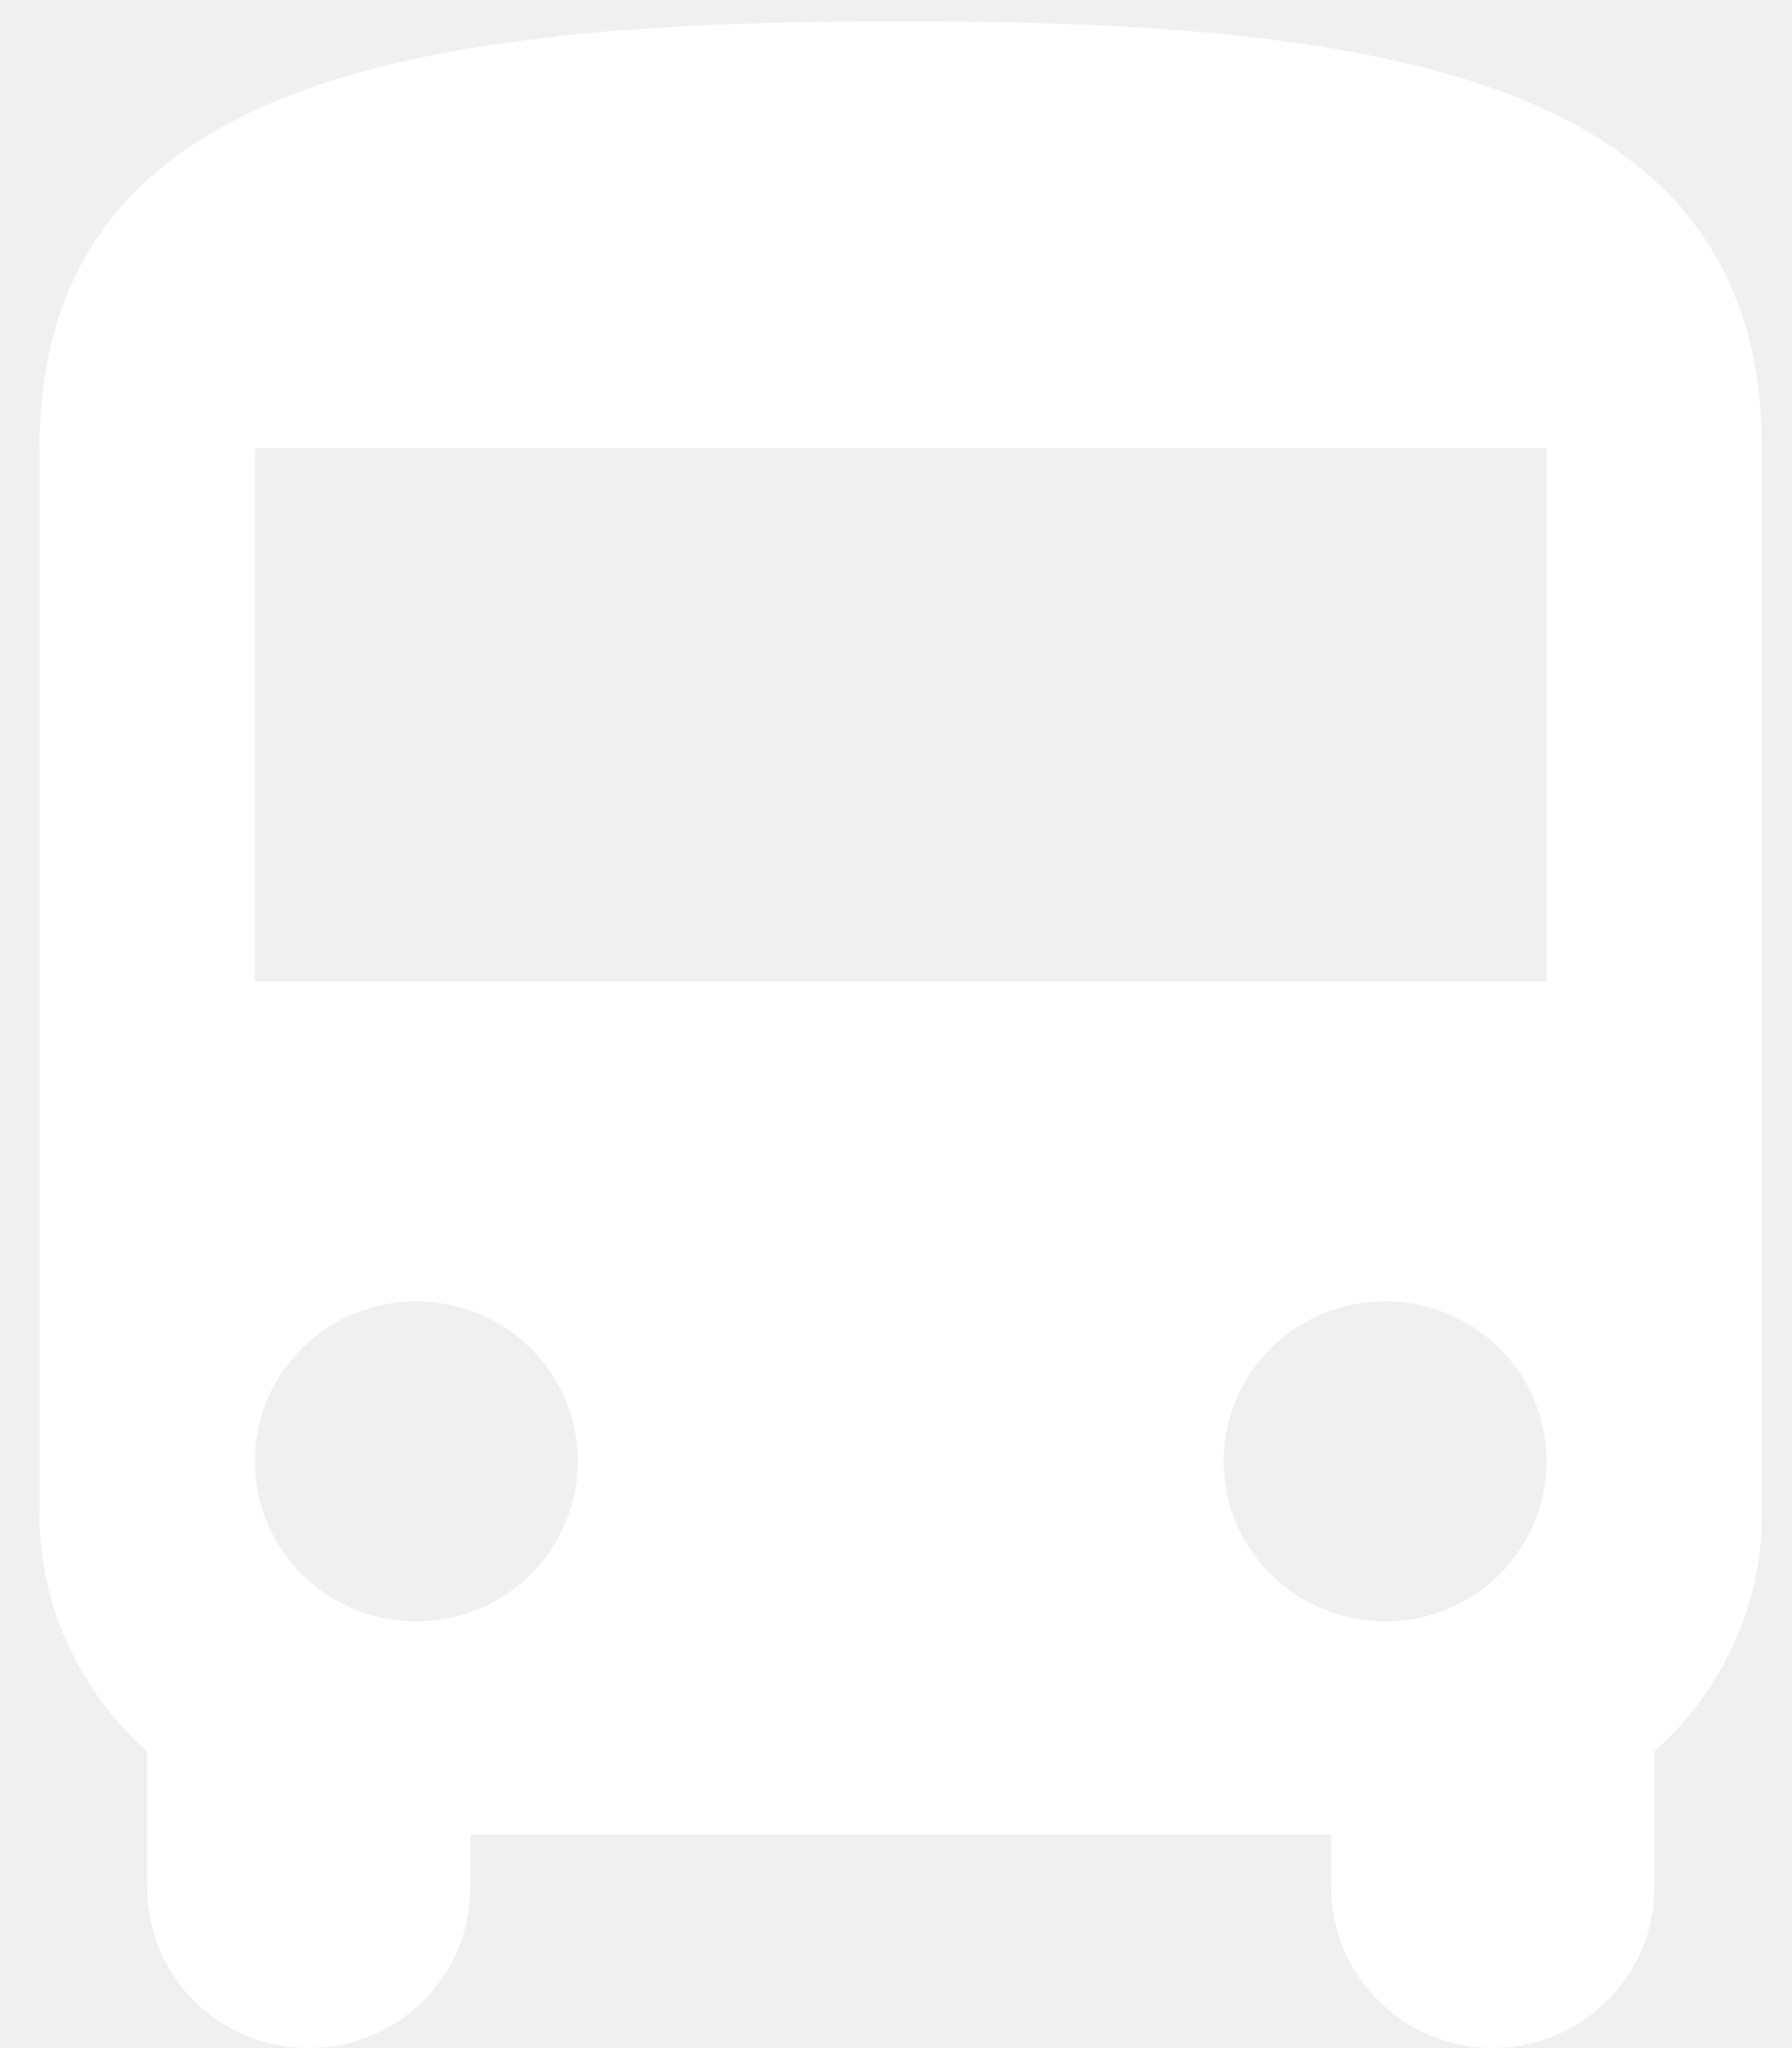
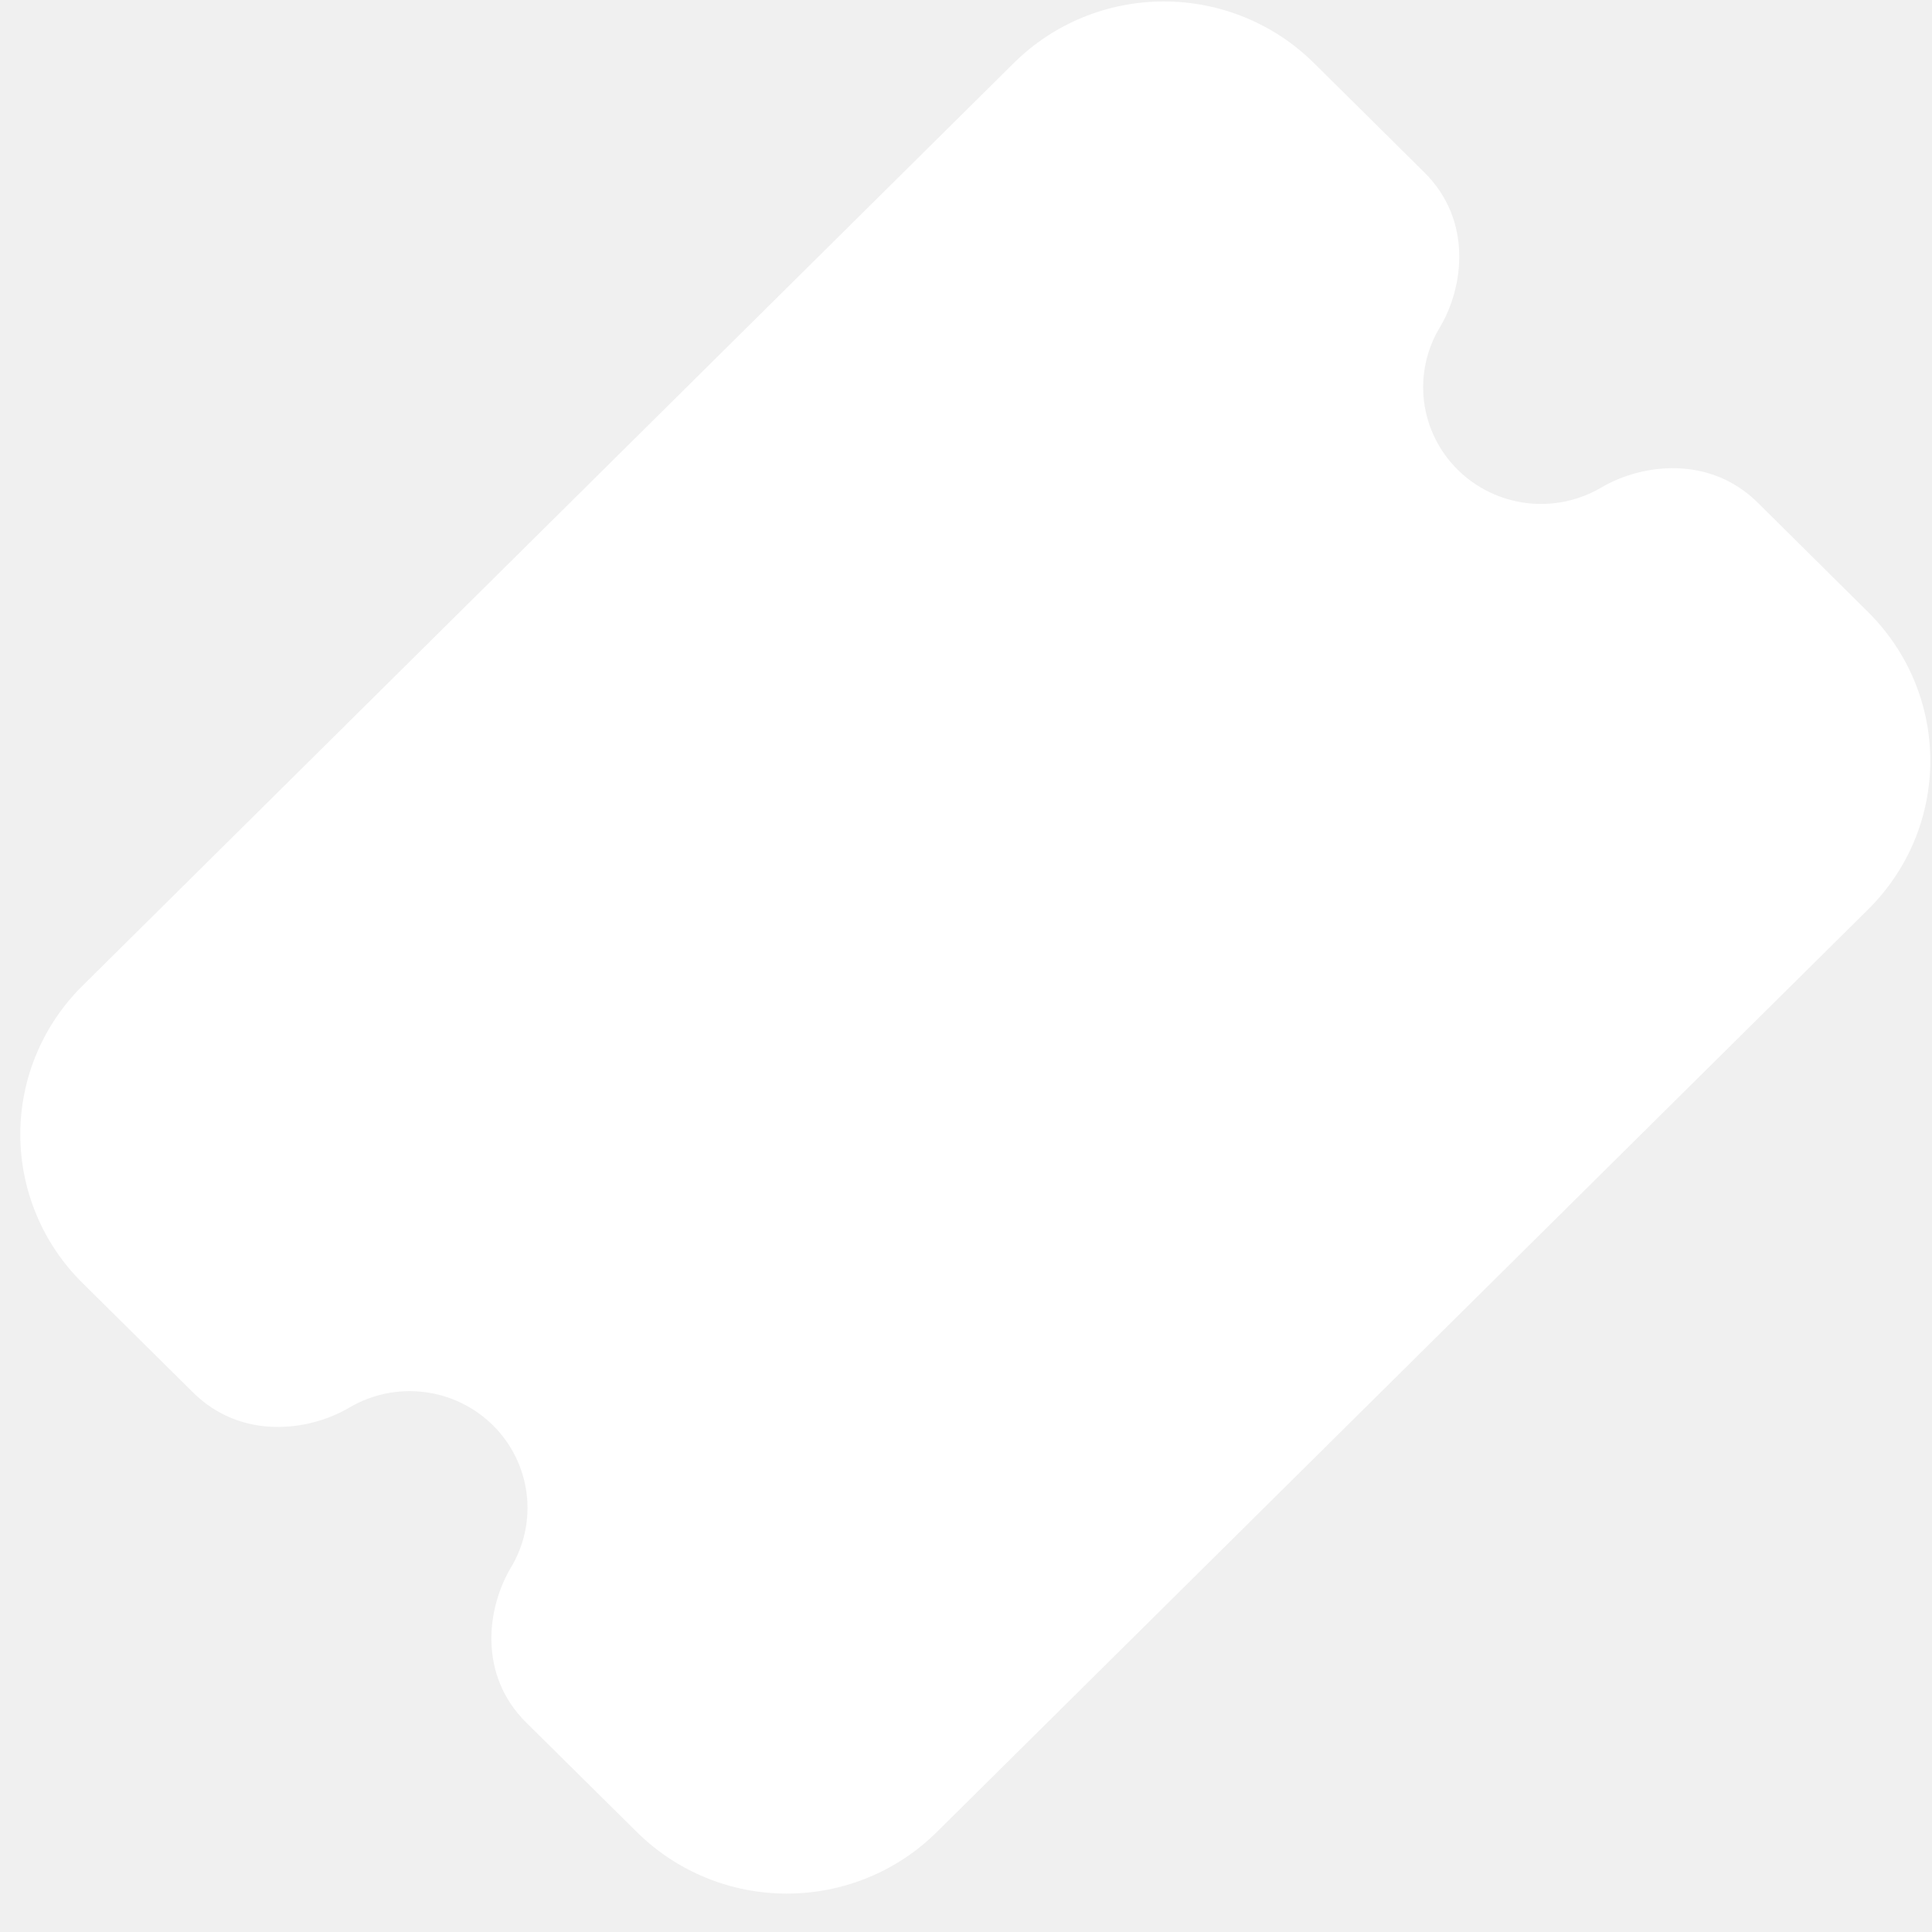
- <svg xmlns="http://www.w3.org/2000/svg" width="28" height="32" viewBox="0 0 28 32" fill="none">
-   <path d="M0.618 23.667C0.618 25.134 1.274 26.45 2.301 27.367V29.5C2.301 30.884 3.428 32 4.824 32C6.22 32 7.348 30.884 7.348 29.5V28.667H20.806V29.5C20.806 30.867 21.934 32 23.33 32C24.71 32 25.854 30.884 25.854 29.5V27.367C26.88 26.45 27.536 25.134 27.536 23.667V7C27.536 1.167 21.513 0.333 14.077 0.333C6.641 0.333 0.618 1.167 0.618 7V23.667ZM6.506 25.334C5.11 25.334 3.983 24.217 3.983 22.834C3.983 21.45 5.11 20.334 6.506 20.334C7.903 20.334 9.03 21.45 9.03 22.834C9.03 24.217 7.903 25.334 6.506 25.334ZM21.648 25.334C20.251 25.334 19.124 24.217 19.124 22.834C19.124 21.45 20.251 20.334 21.648 20.334C23.044 20.334 24.171 21.45 24.171 22.834C24.171 24.217 23.044 25.334 21.648 25.334ZM24.171 15.334H3.983V7H24.171V15.334Z" fill="white" />
+ <svg xmlns="http://www.w3.org/2000/svg" width="32" height="32" viewBox="0 0 32 32" fill="none">
+   <path d="M21.761 1.043C21.102 0.39 20.208 0.024 19.277 0.024C18.345 0.024 17.452 0.39 16.793 1.043L1.366 16.328C1.039 16.651 0.78 17.035 0.604 17.457C0.427 17.879 0.336 18.332 0.336 18.789C0.336 19.246 0.427 19.699 0.604 20.121C0.78 20.544 1.039 20.927 1.366 21.25L3.196 23.062C3.992 23.853 5.112 23.712 5.788 23.313C6.161 23.093 6.597 23.003 7.028 23.057C7.458 23.11 7.858 23.304 8.165 23.608C8.472 23.912 8.668 24.308 8.722 24.735C8.776 25.161 8.685 25.593 8.463 25.963C8.062 26.633 7.918 27.742 8.716 28.531L10.548 30.344C10.874 30.667 11.262 30.924 11.688 31.099C12.114 31.274 12.571 31.364 13.033 31.364C13.494 31.364 13.951 31.274 14.377 31.099C14.804 30.924 15.191 30.667 15.517 30.344L30.943 15.062C31.269 14.739 31.528 14.355 31.705 13.933C31.881 13.511 31.972 13.058 31.972 12.601C31.972 12.144 31.881 11.691 31.705 11.269C31.528 10.846 31.269 10.463 30.943 10.139L29.114 8.326C28.318 7.537 27.197 7.677 26.521 8.076C26.148 8.295 25.711 8.385 25.281 8.332C24.851 8.278 24.45 8.084 24.144 7.78C23.837 7.476 23.641 7.08 23.587 6.654C23.533 6.227 23.624 5.795 23.846 5.426C24.248 4.756 24.39 3.646 23.593 2.857L21.762 1.043H21.761Z" fill="white" />
</svg>
